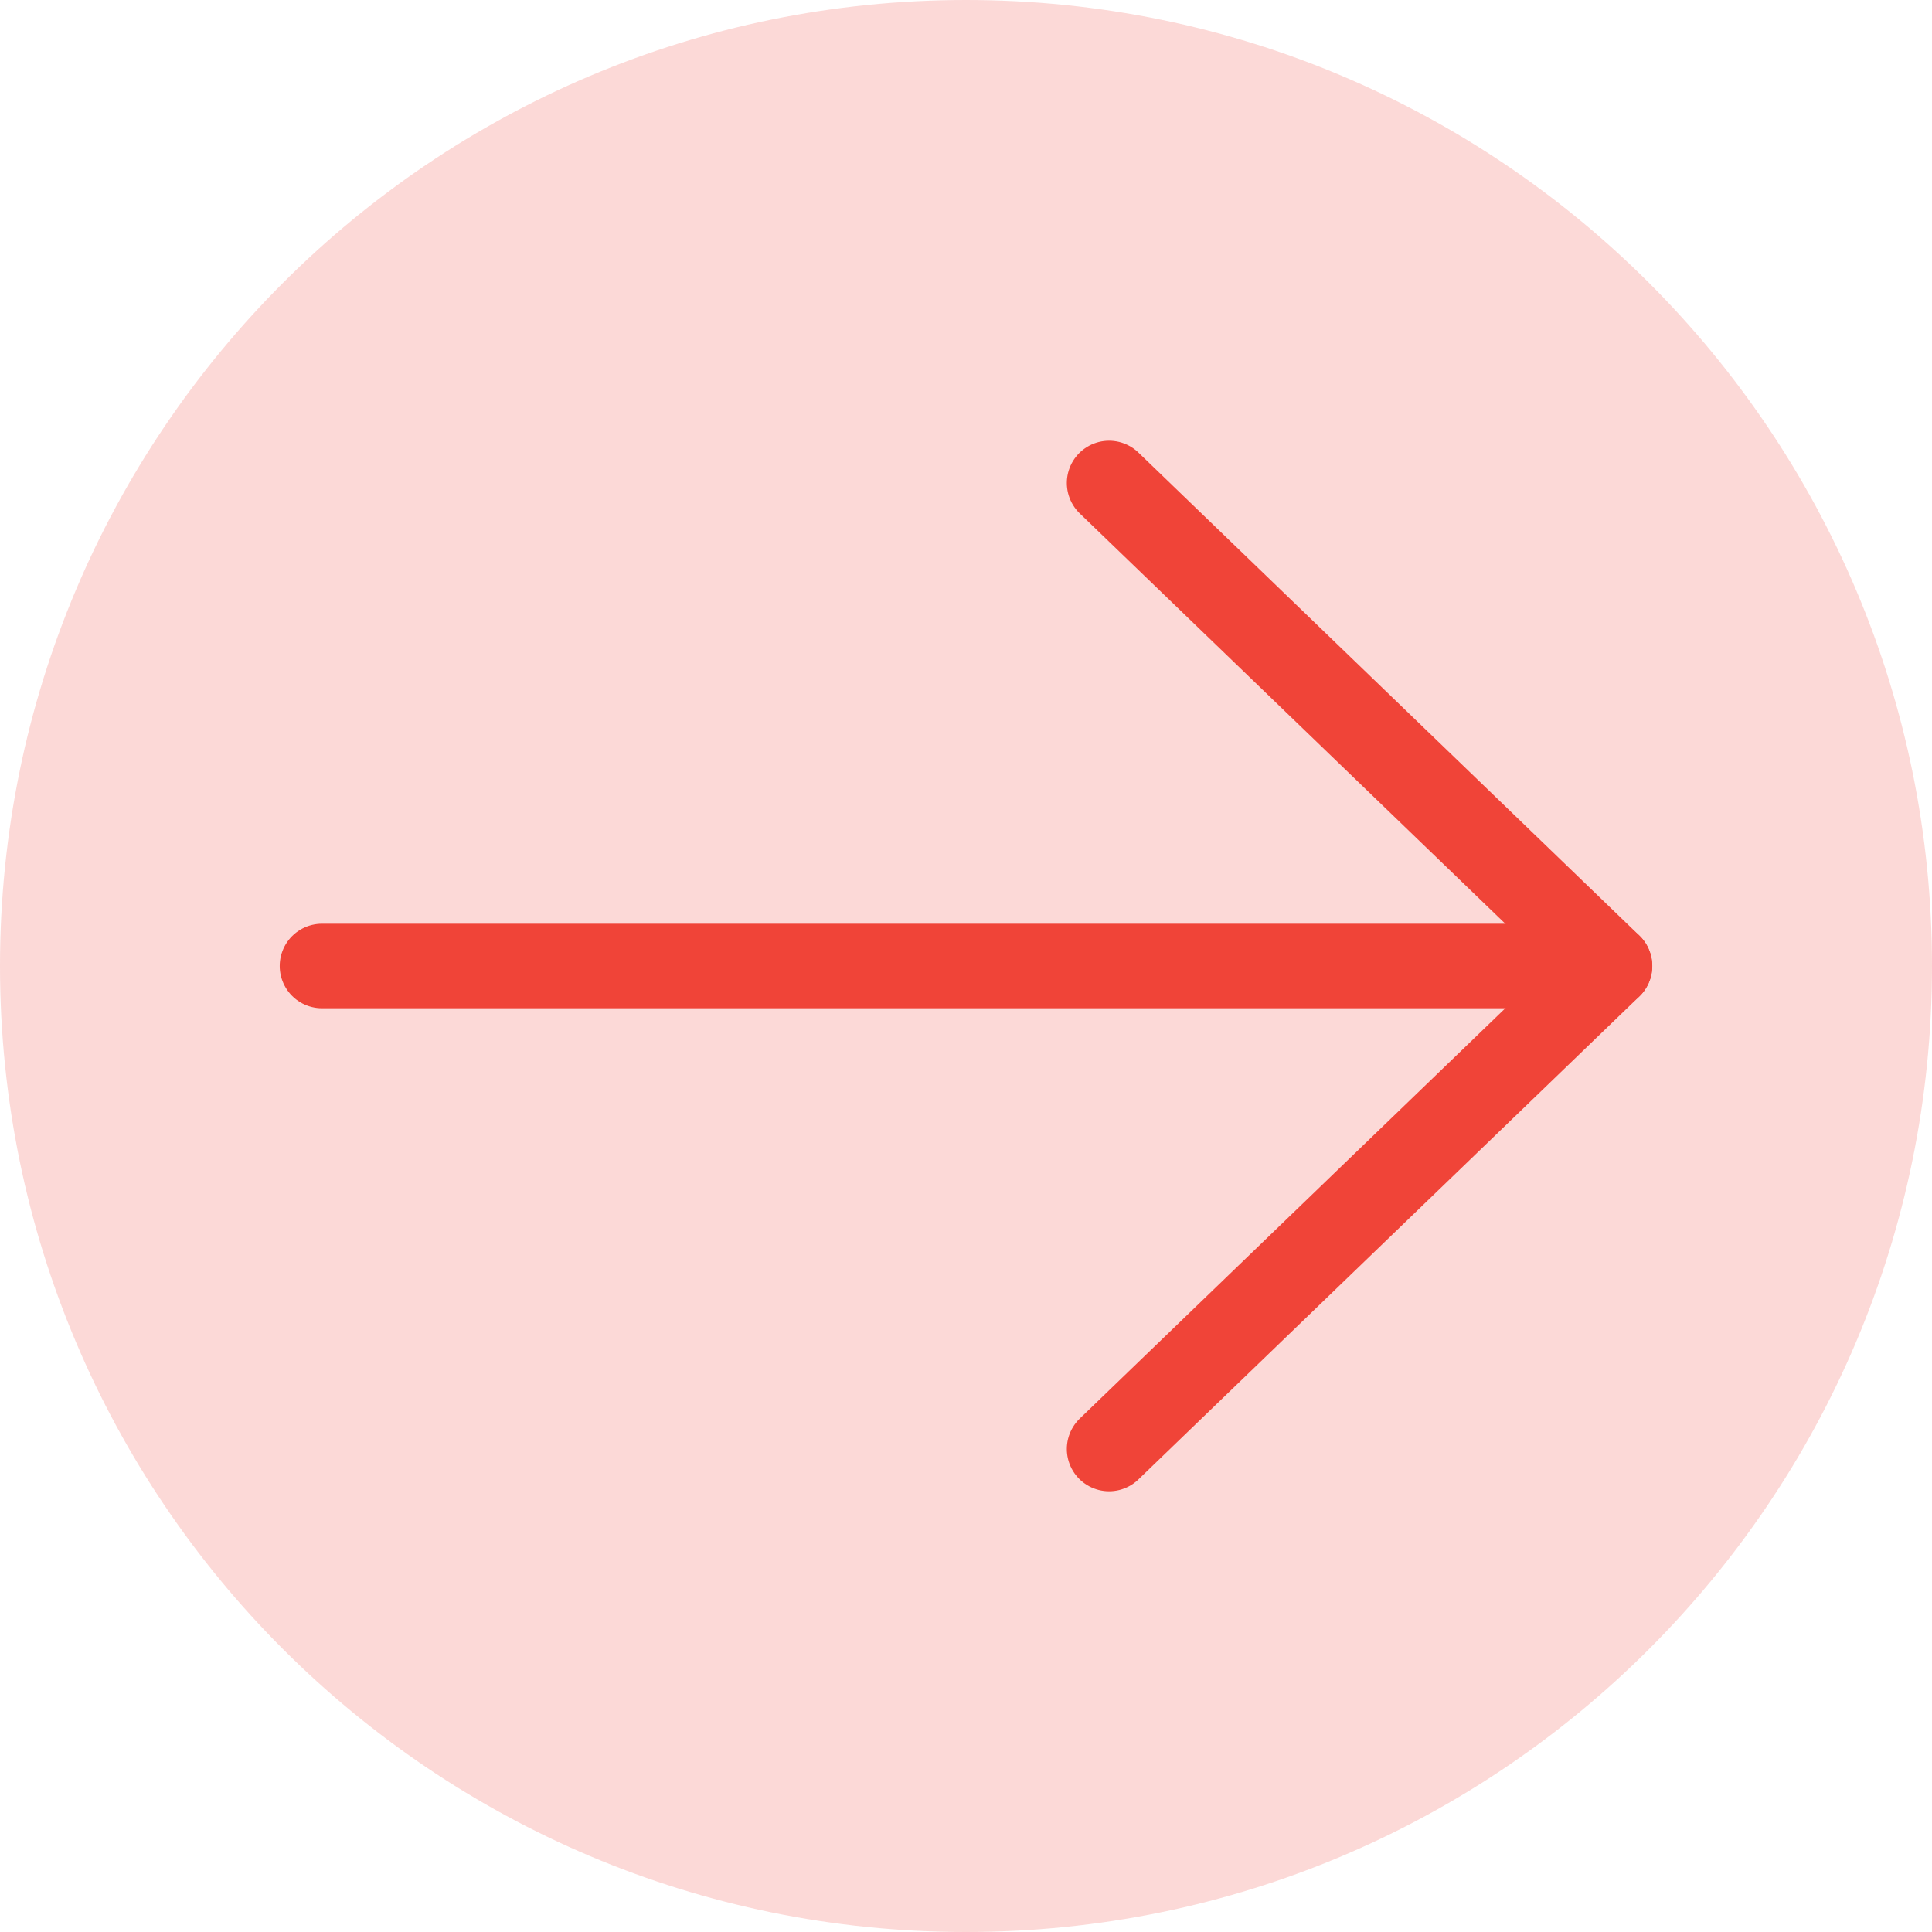
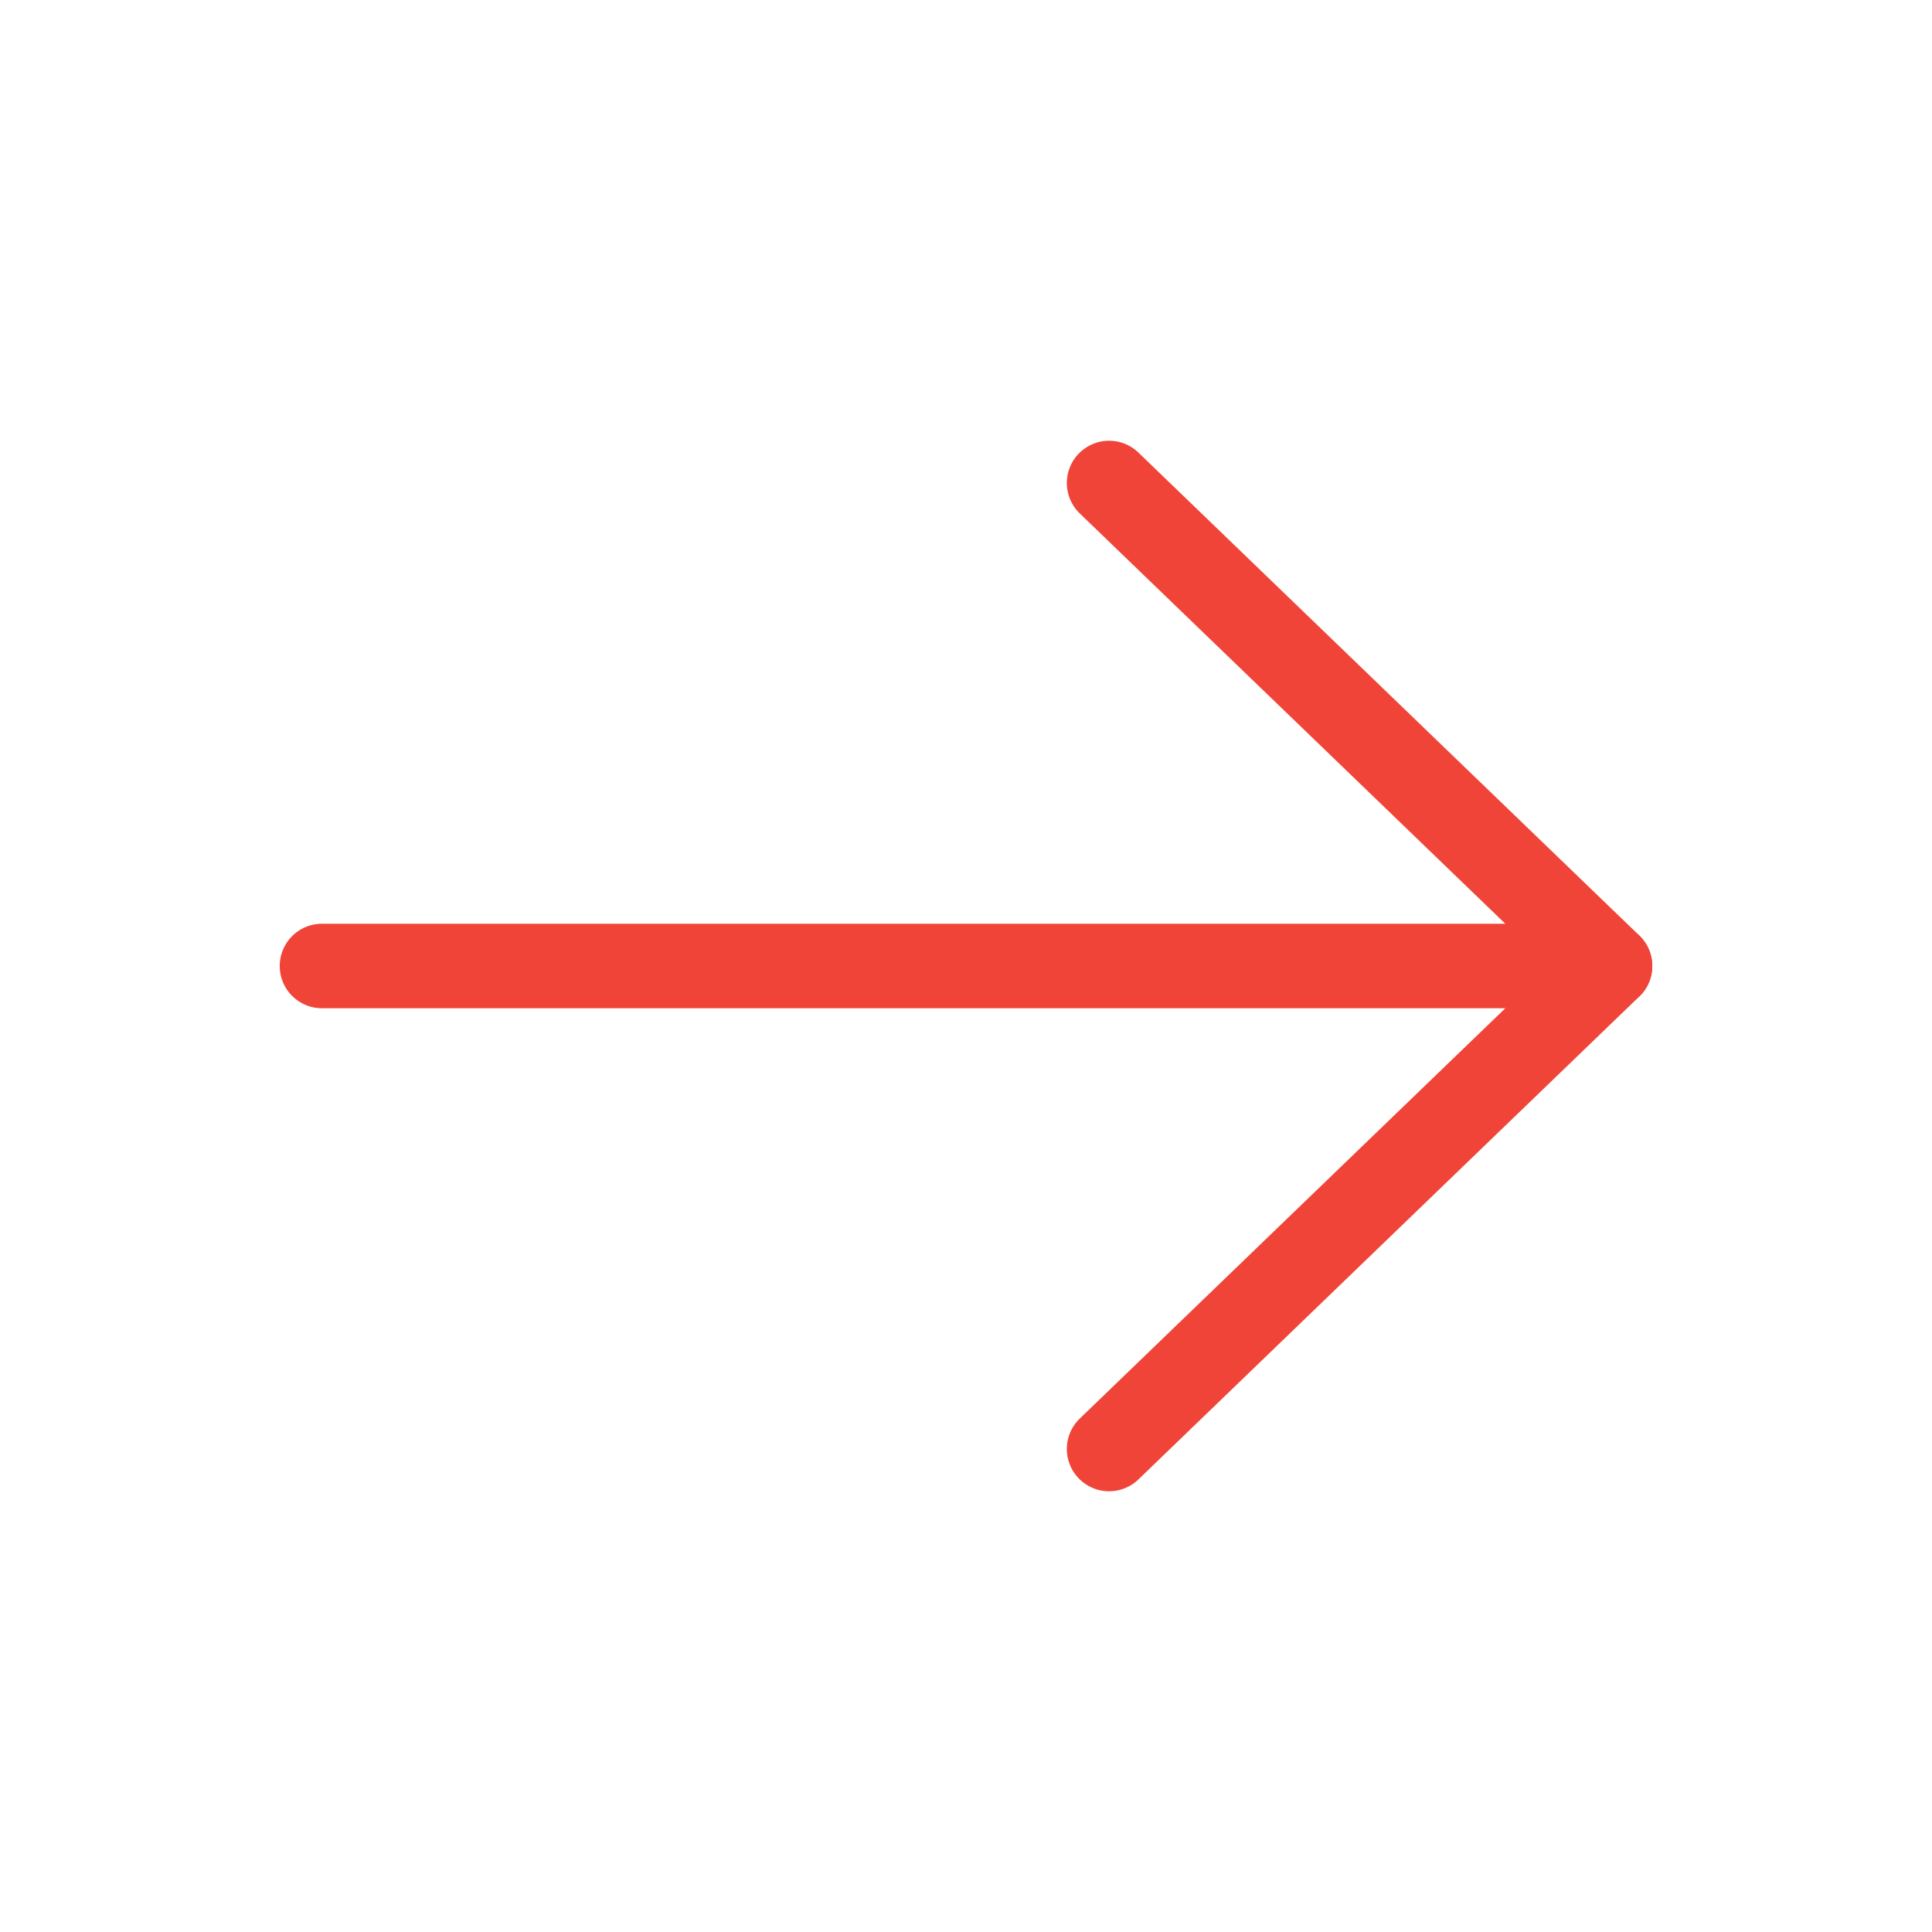
<svg xmlns="http://www.w3.org/2000/svg" width="32" height="32" viewBox="0 0 32 32" fill="none">
-   <g id="icon/right-arrow">
-     <rect width="32" height="32" rx="16" fill="#F04438" fill-opacity="0.2" />
-     <path id="Vector" d="M5.333 16H26.666" stroke="#F04438" stroke-width="1.4" stroke-linecap="round" stroke-linejoin="round" />
-     <path id="Vector_2" d="M18.37 24L26.667 16L18.37 8" stroke="#F04438" stroke-width="1.4" stroke-linecap="round" stroke-linejoin="round" />
-   </g>
+   <path d="M5.333 16H26.667" stroke="#F04438" stroke-width="1.4" stroke-linecap="round" stroke-linejoin="round" />
+   <path d="M18.37 8L26.667 16L18.37 24" stroke="#F04438" stroke-width="1.4" stroke-linecap="round" stroke-linejoin="round" />
</svg>
